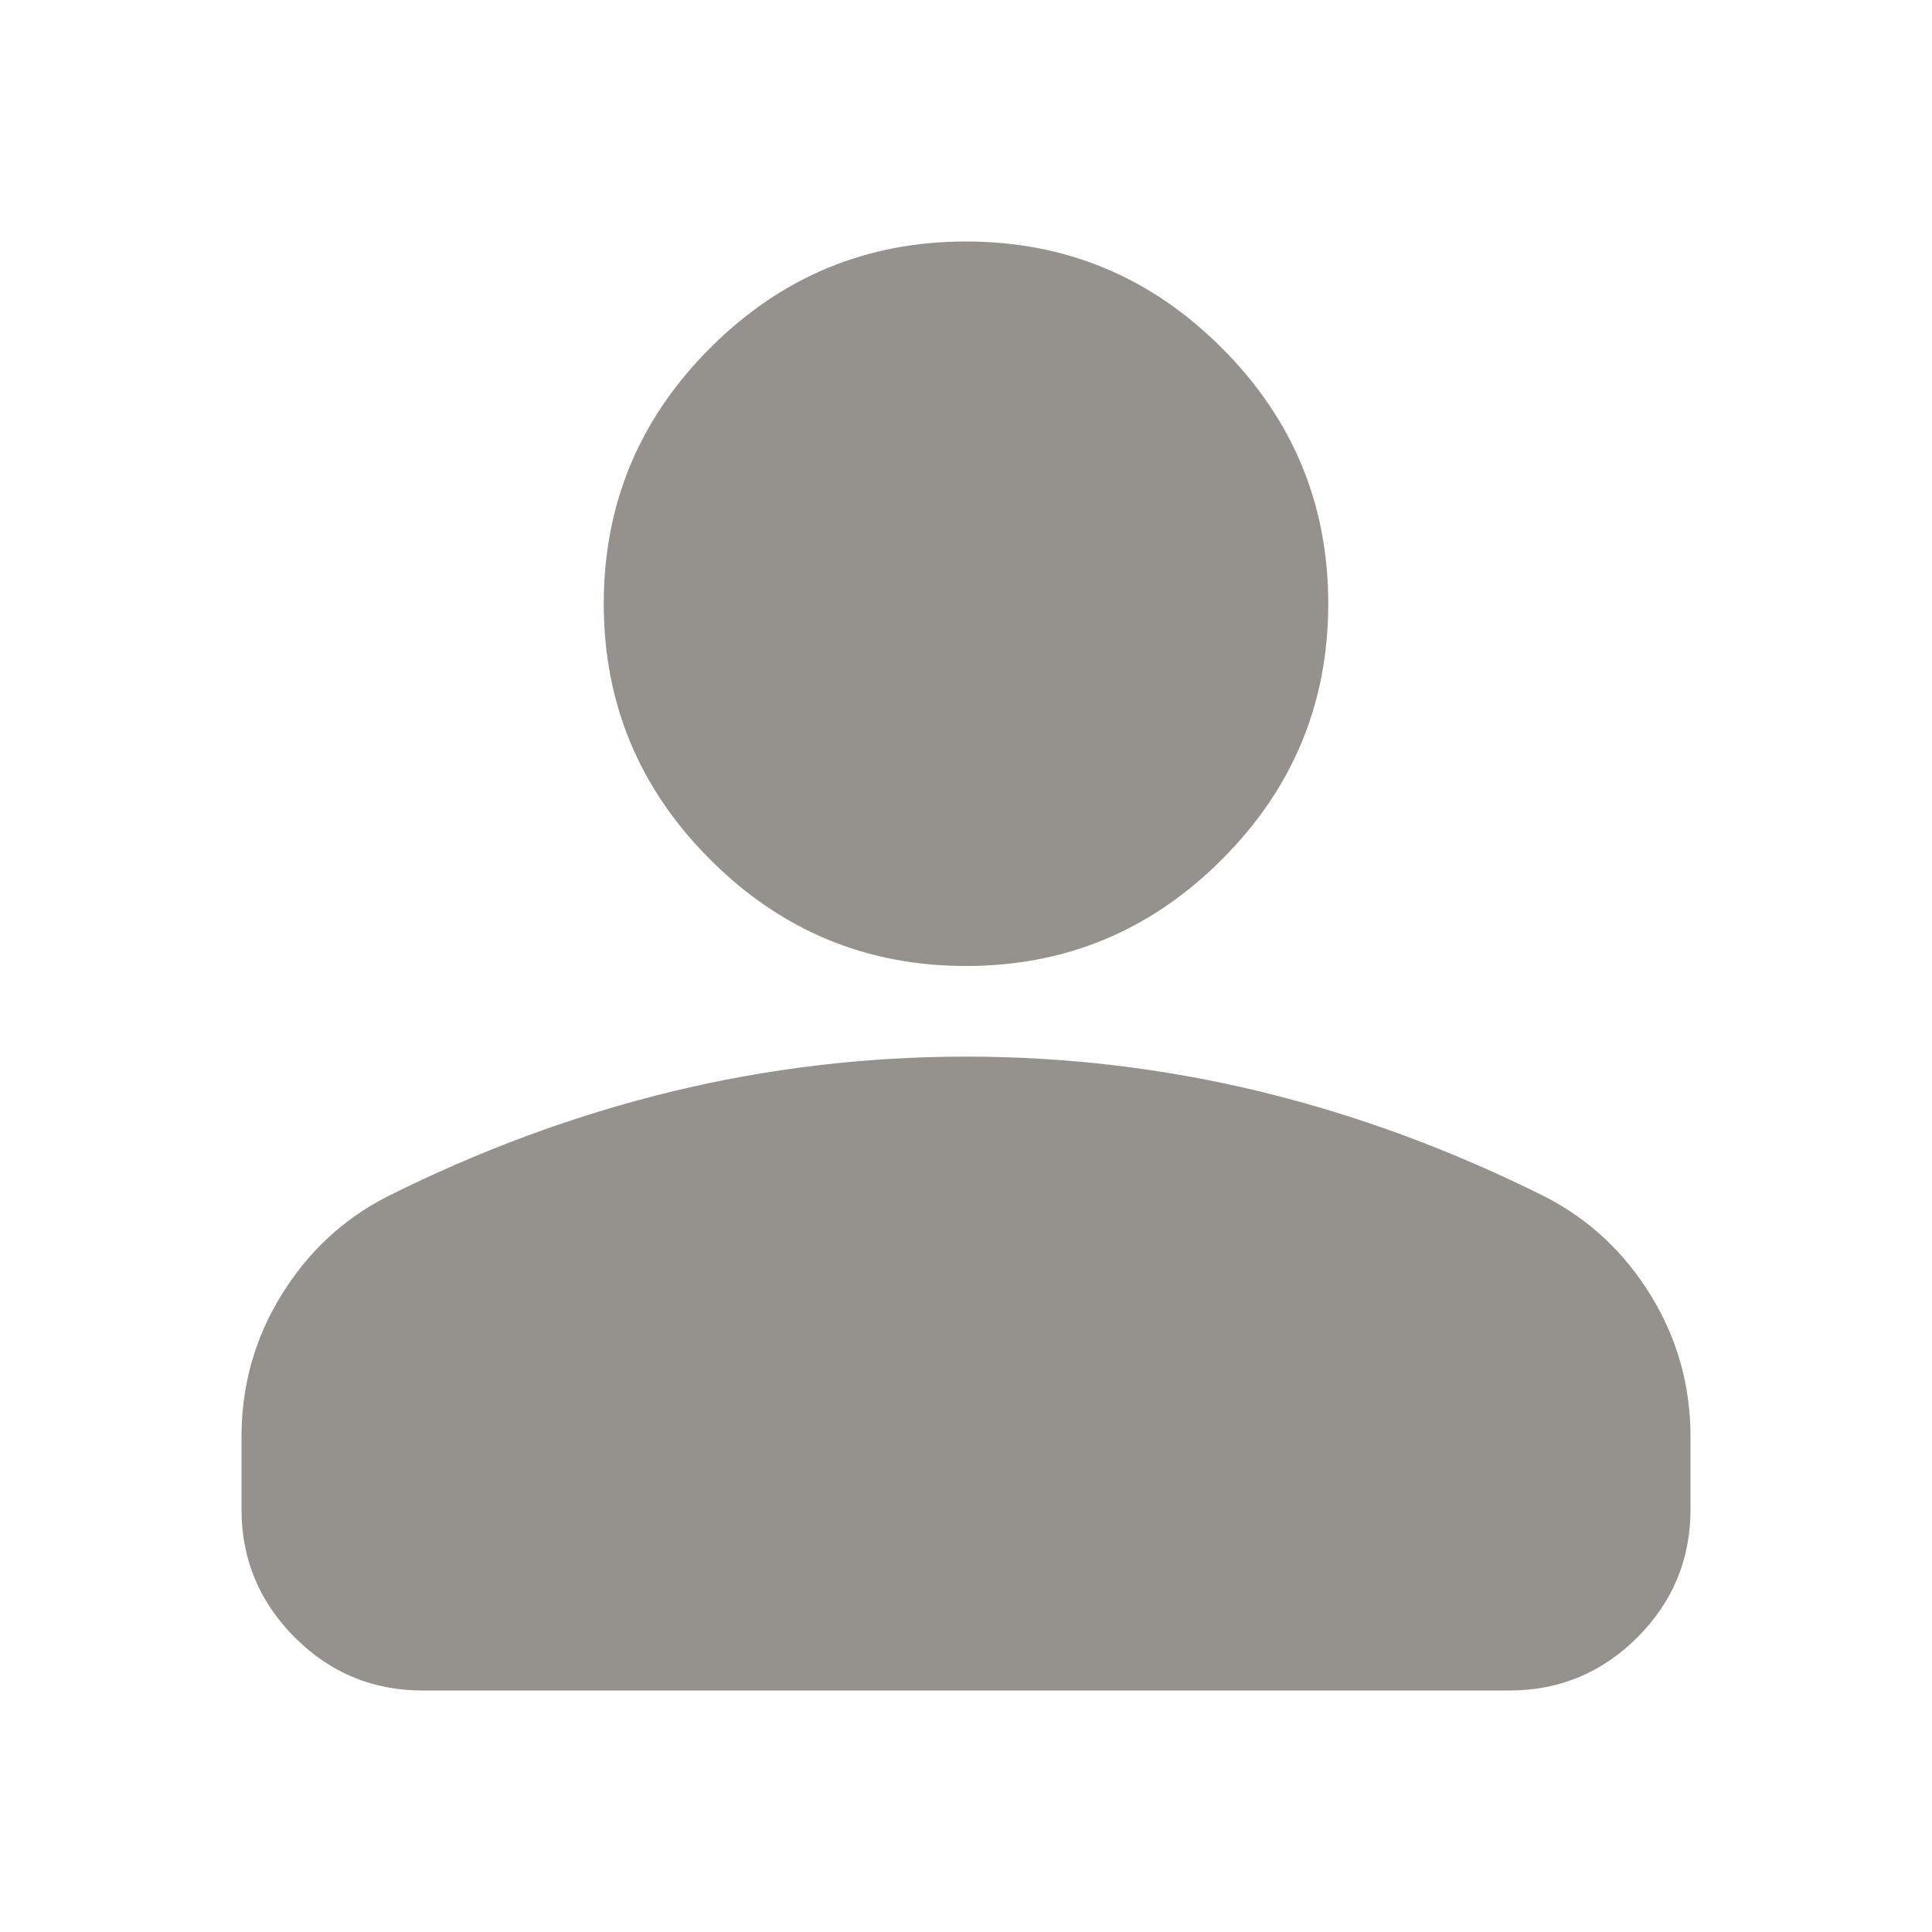
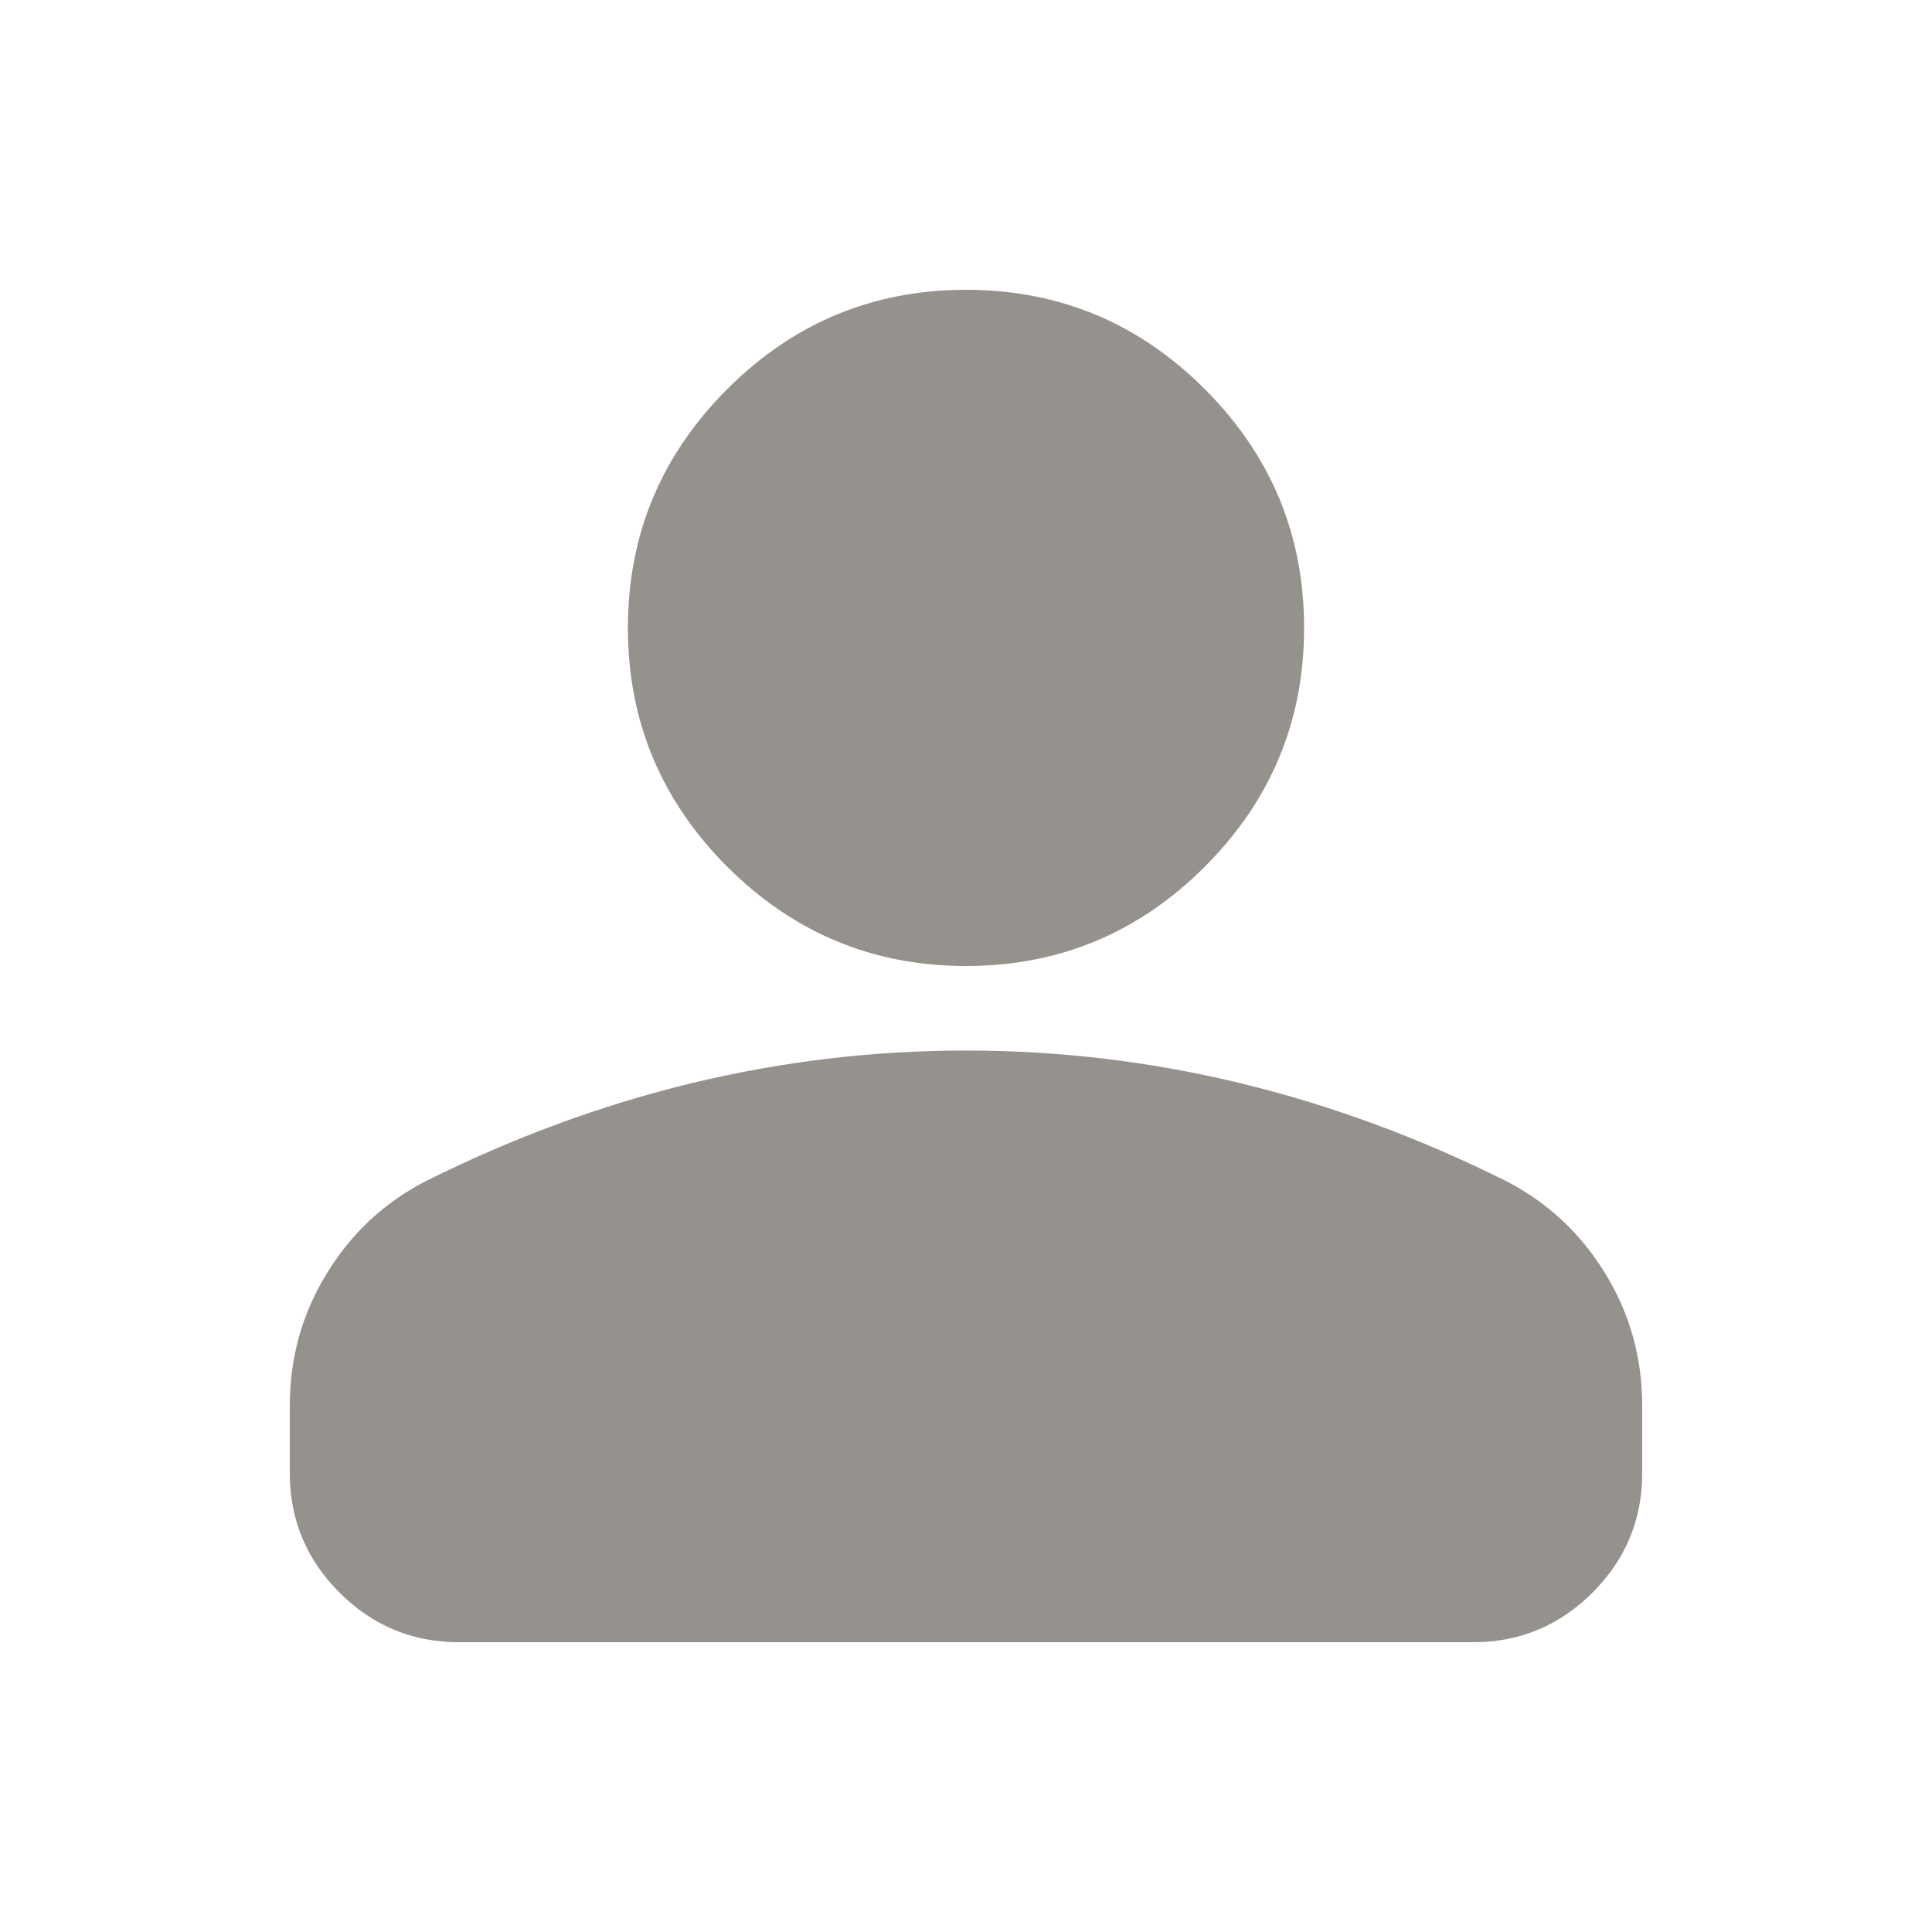
<svg xmlns="http://www.w3.org/2000/svg" width="20" height="20" viewBox="0 0 20 20" fill="none">
-   <path d="M10 10C8.969 10 8.086 9.633 7.352 8.898C6.617 8.164 6.25 7.281 6.25 6.25C6.25 5.219 6.617 4.336 7.352 3.602C8.086 2.867 8.969 2.5 10 2.5C11.031 2.5 11.914 2.867 12.648 3.602C13.383 4.336 13.75 5.219 13.75 6.25C13.75 7.281 13.383 8.164 12.648 8.898C11.914 9.633 11.031 10 10 10ZM4.375 17.5C3.859 17.5 3.418 17.317 3.051 16.95C2.684 16.582 2.5 16.141 2.5 15.625V14.875C2.5 14.344 2.637 13.855 2.911 13.41C3.184 12.965 3.547 12.625 4 12.391C4.969 11.906 5.953 11.543 6.953 11.3C7.953 11.058 8.969 10.938 10 10.938C11.031 10.938 12.047 11.058 13.047 11.3C14.047 11.543 15.031 11.906 16 12.391C16.453 12.625 16.816 12.965 17.089 13.41C17.363 13.855 17.5 14.344 17.5 14.875V15.625C17.5 16.141 17.317 16.582 16.95 16.95C16.582 17.317 16.141 17.5 15.625 17.5H4.375Z" fill="#95918C" />
+   <path d="M10 10C9.037 10 8.214 9.657 7.528 8.972C6.843 8.286 6.5 7.463 6.5 6.5C6.5 5.537 6.843 4.714 7.528 4.028C8.214 3.343 9.037 3 10 3C10.963 3 11.787 3.343 12.472 4.028C13.157 4.714 13.5 5.537 13.5 6.5C13.5 7.463 13.157 8.286 12.472 8.972C11.787 9.657 10.963 10 10 10ZM4.75 17C4.269 17 3.857 16.829 3.514 16.486C3.171 16.143 3 15.731 3 15.25V14.55C3 14.054 3.128 13.598 3.383 13.182C3.638 12.767 3.977 12.45 4.4 12.231C5.304 11.779 6.223 11.44 7.156 11.214C8.09 10.988 9.037 10.875 10 10.875C10.963 10.875 11.91 10.988 12.844 11.214C13.777 11.44 14.696 11.779 15.6 12.231C16.023 12.45 16.362 12.767 16.617 13.182C16.872 13.598 17 14.054 17 14.55V15.25C17 15.731 16.829 16.143 16.486 16.486C16.143 16.829 15.731 17 15.25 17H4.75Z" fill="#95918C" />
</svg>
